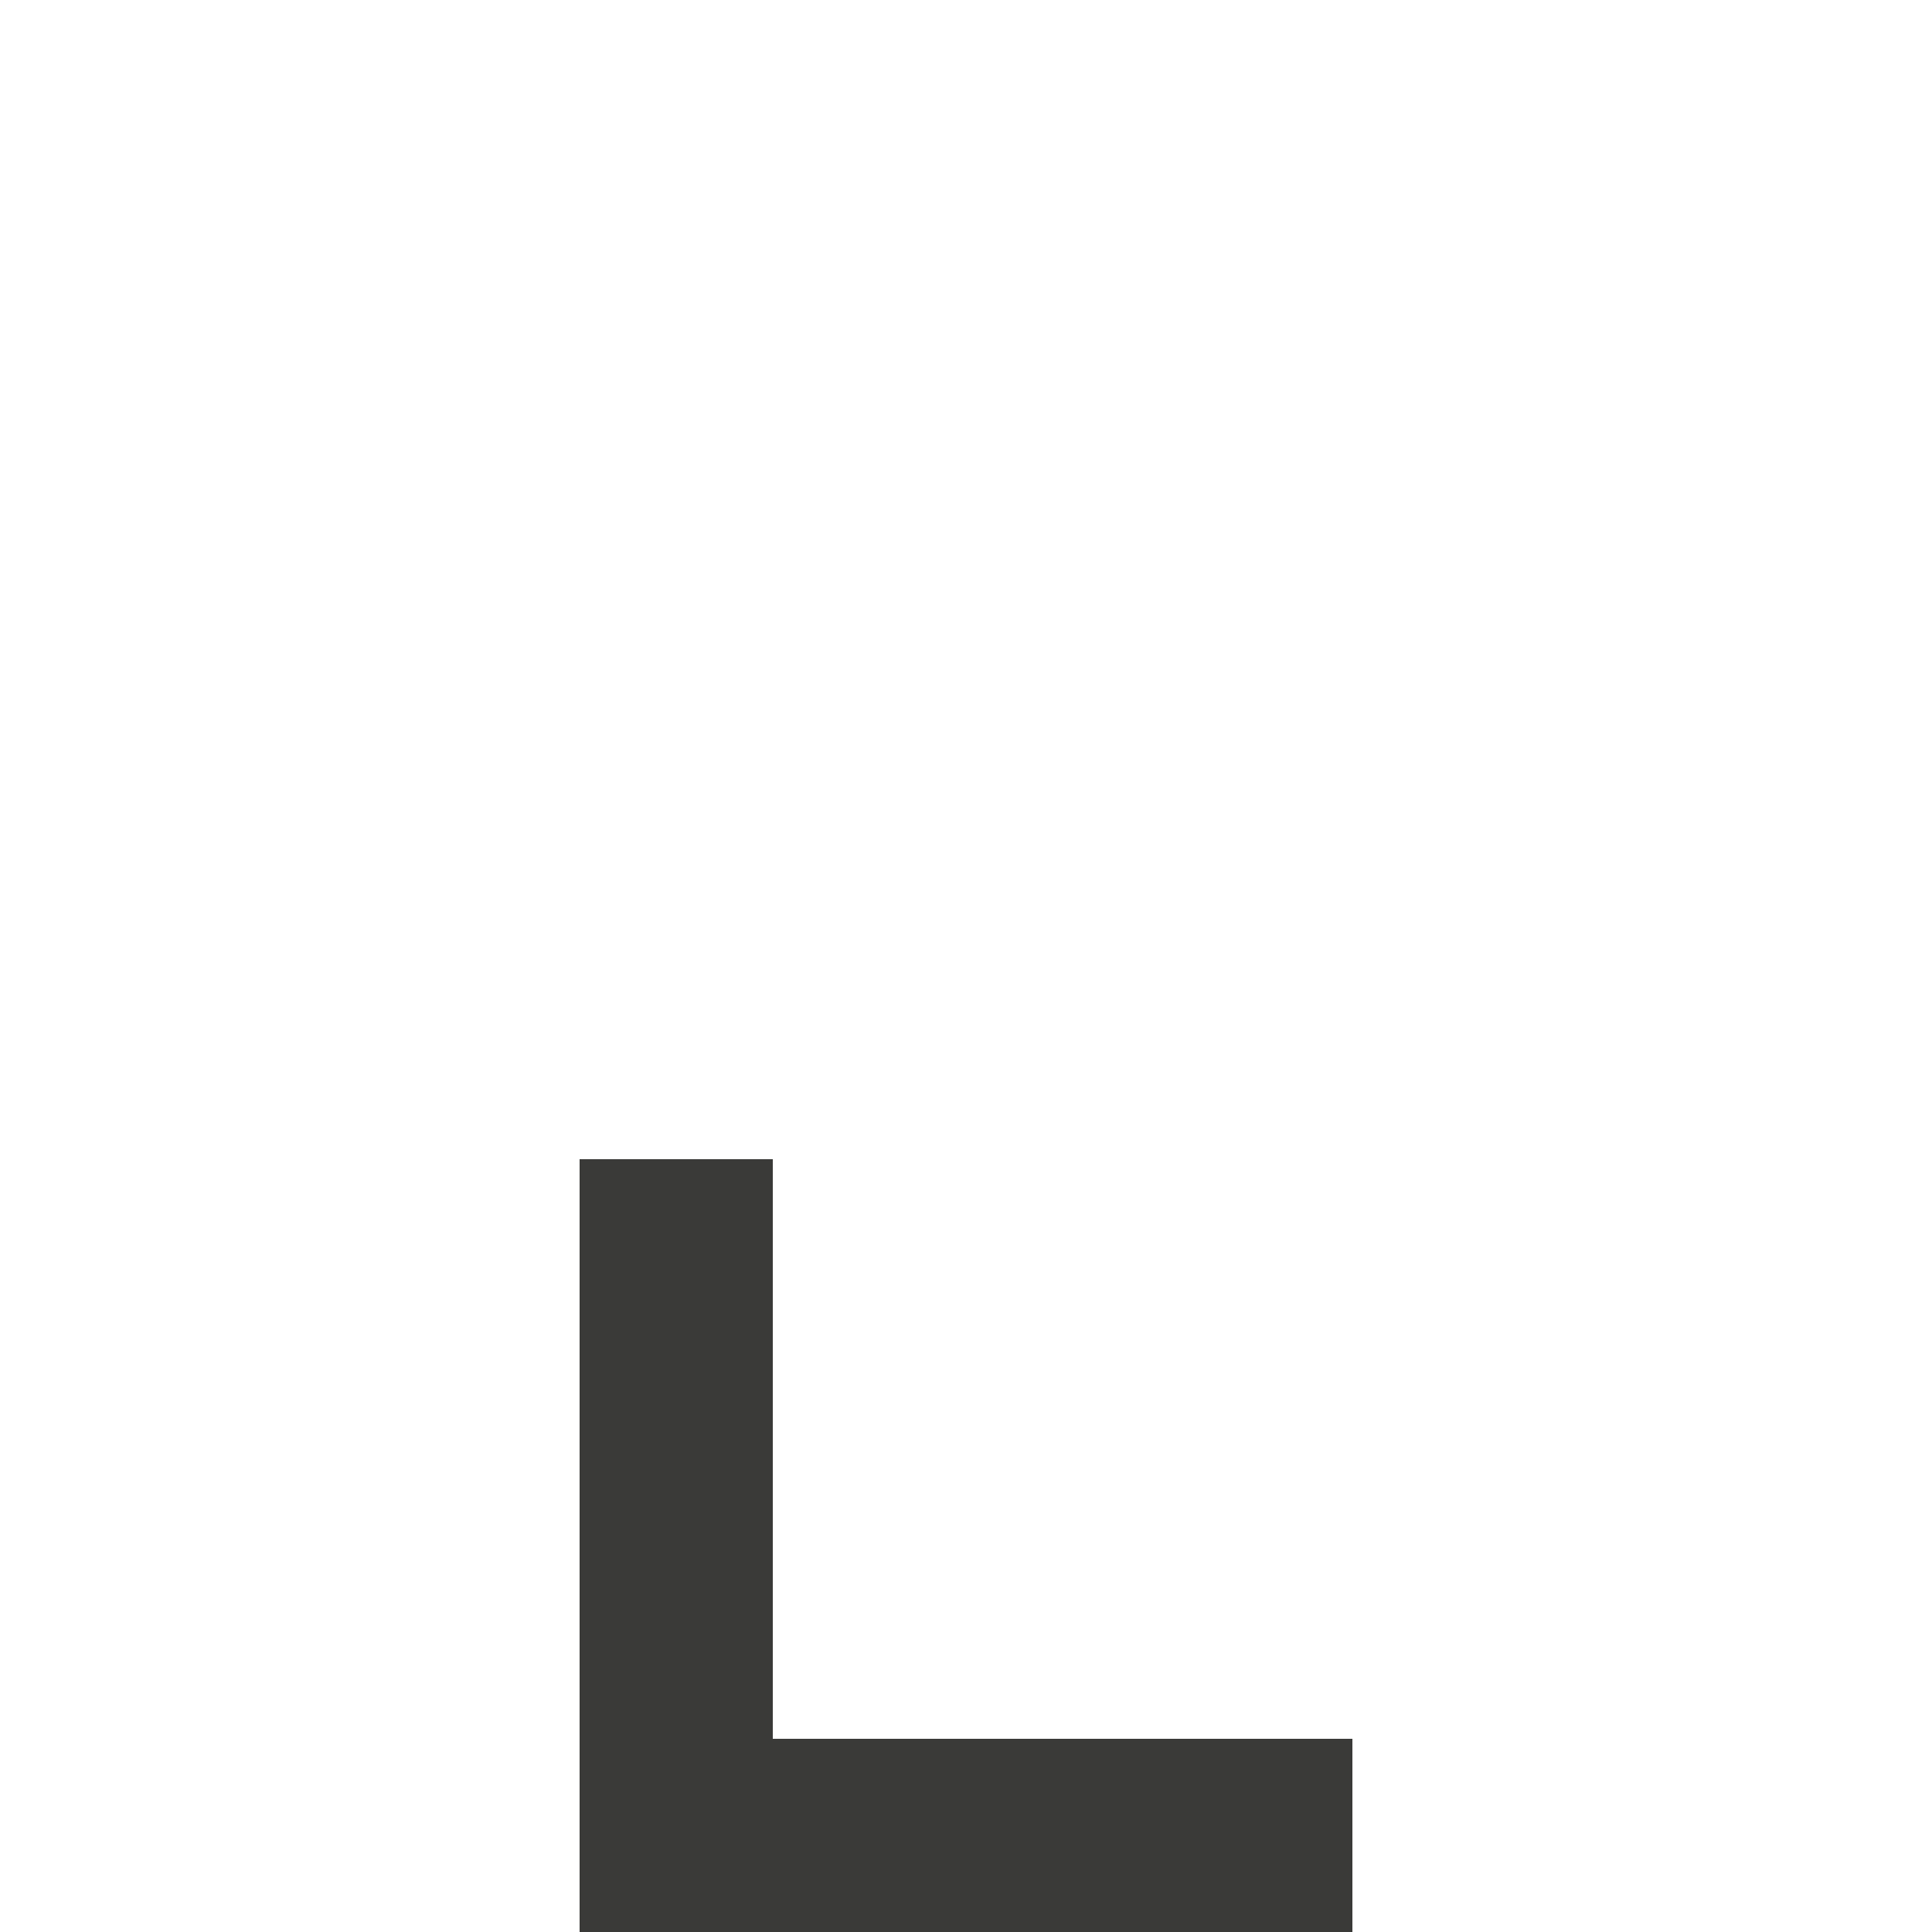
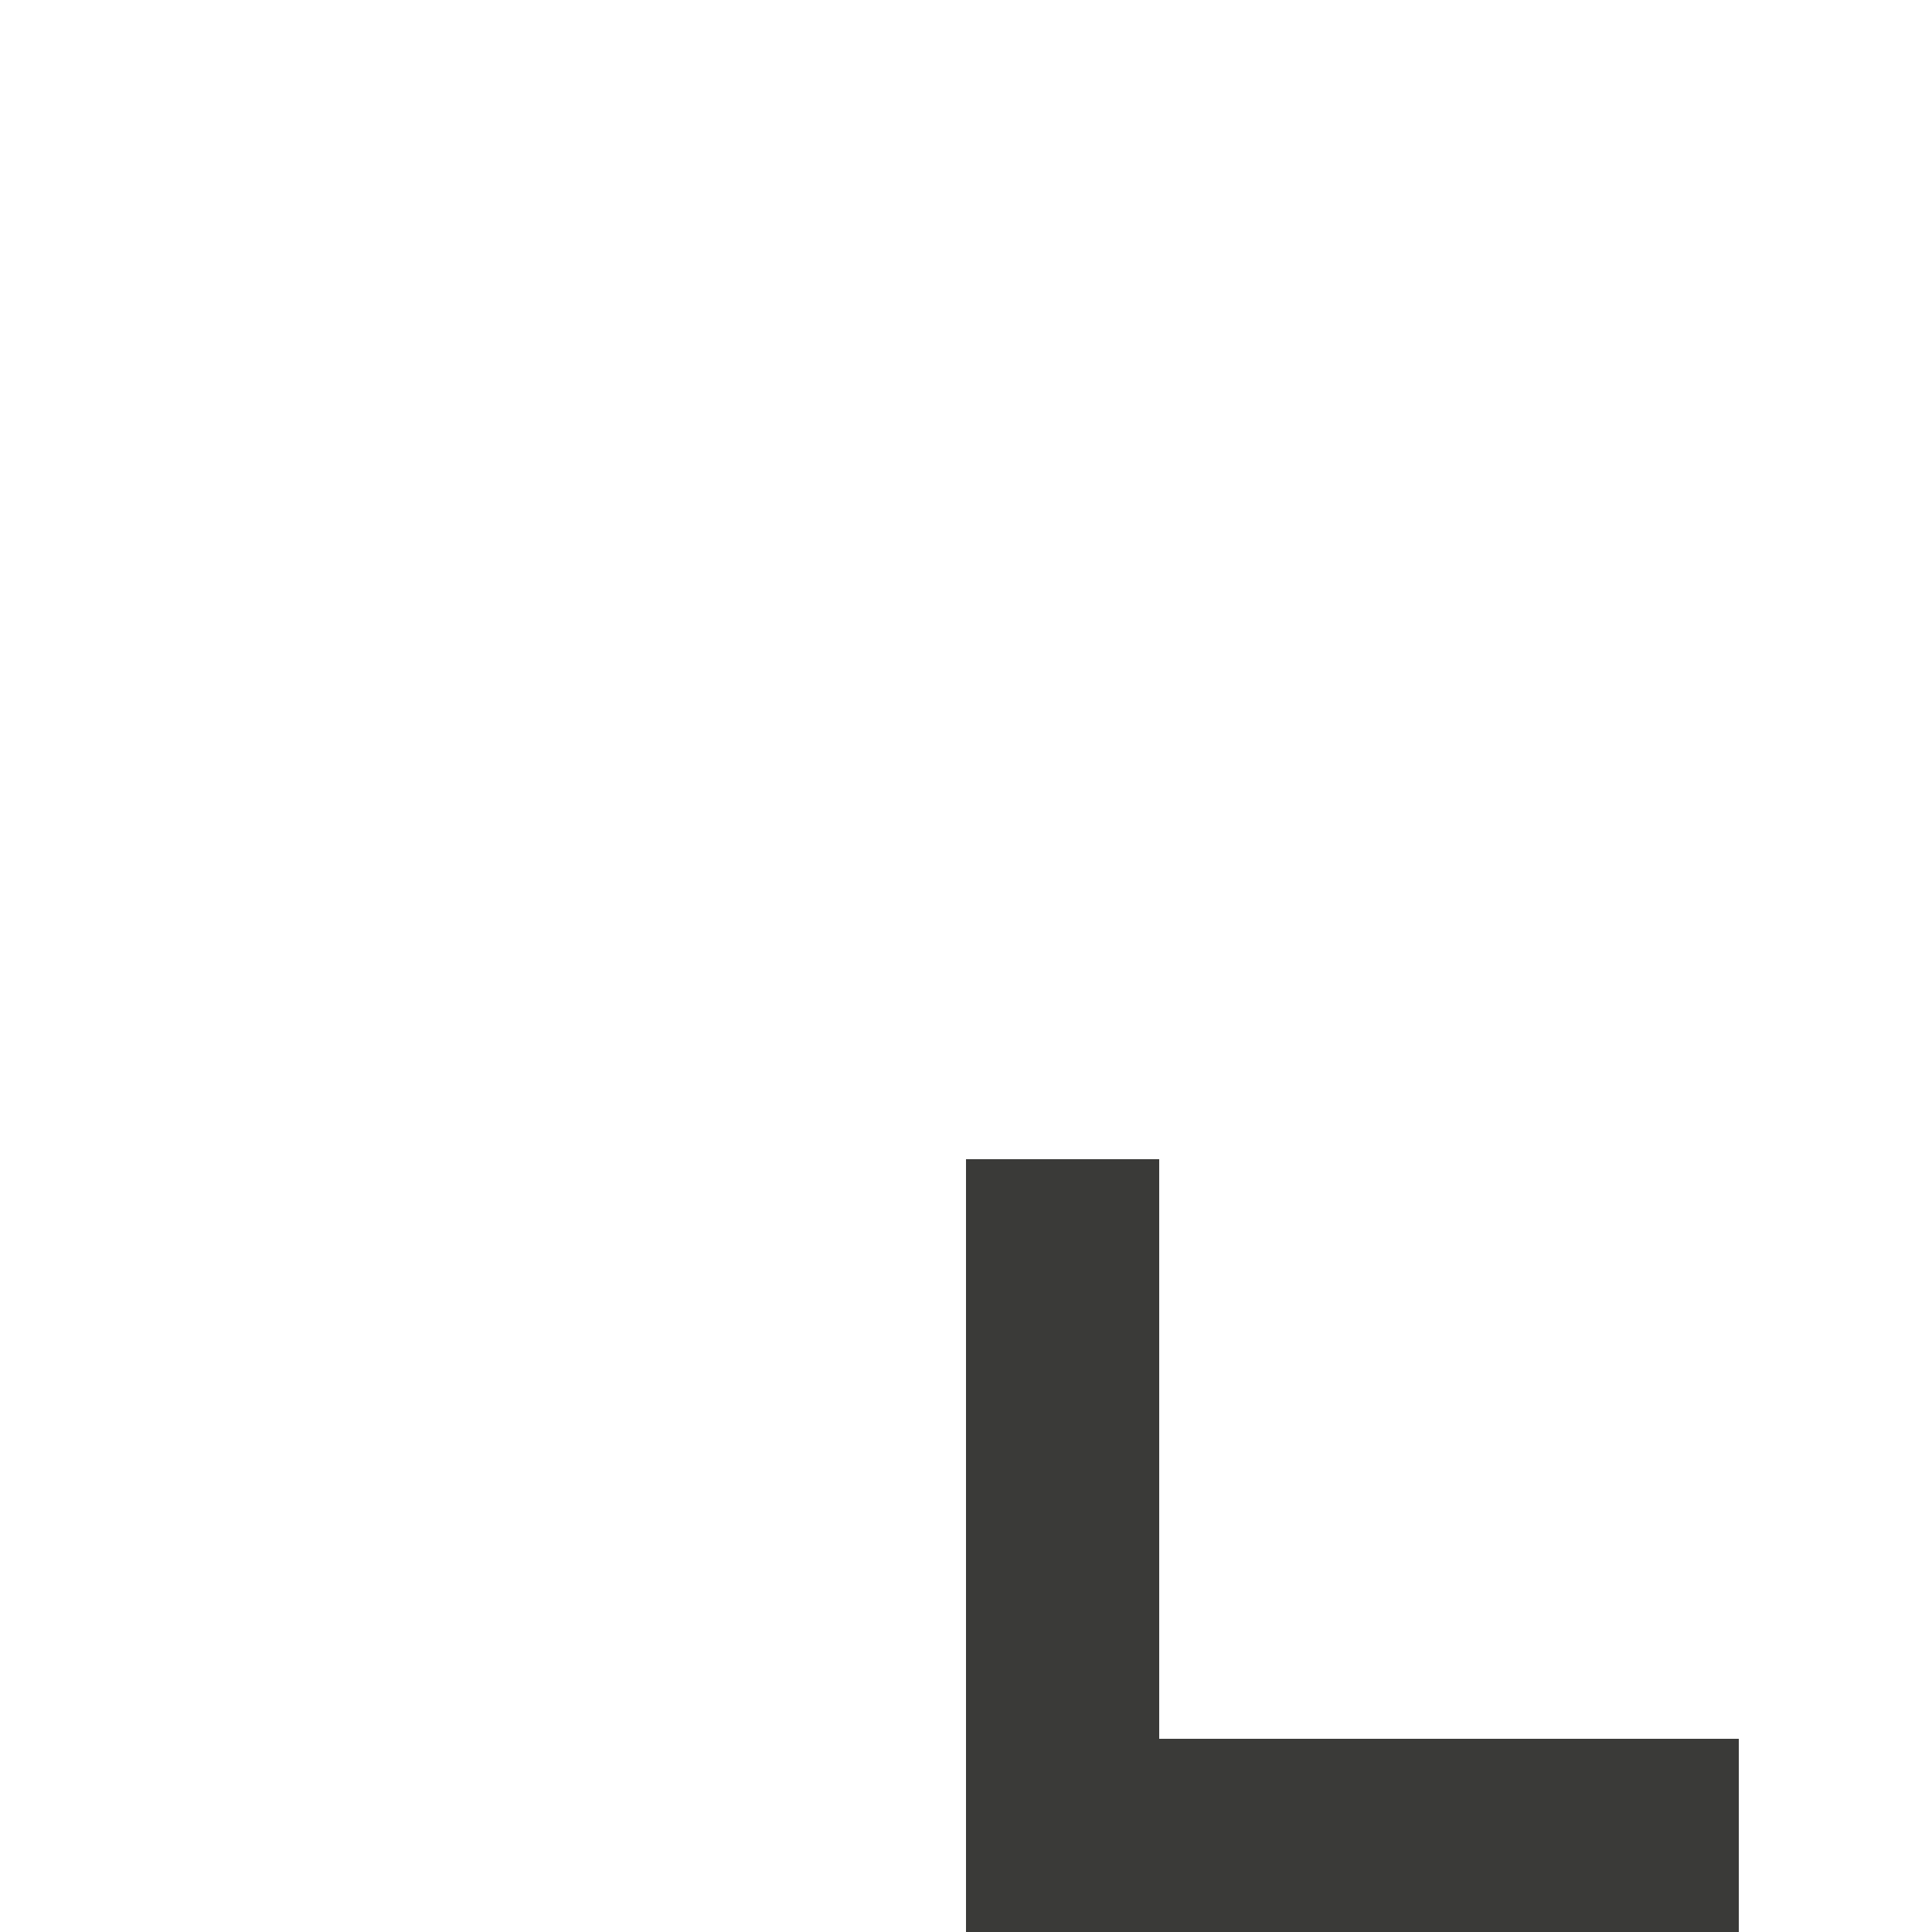
<svg xmlns="http://www.w3.org/2000/svg" height="20" viewBox="0 0 20 20" width="20">
  <g fill="#3a3a38" transform="scale(-1)">
-     <path d="m-8-20h2v8h-2z" />
-     <path d="m-14-20h8v2h-8z" />
+     <path d="m-12-20h2v8h-2z" />
+     <path d="m-18-20h8v2h-8z" />
  </g>
</svg>
